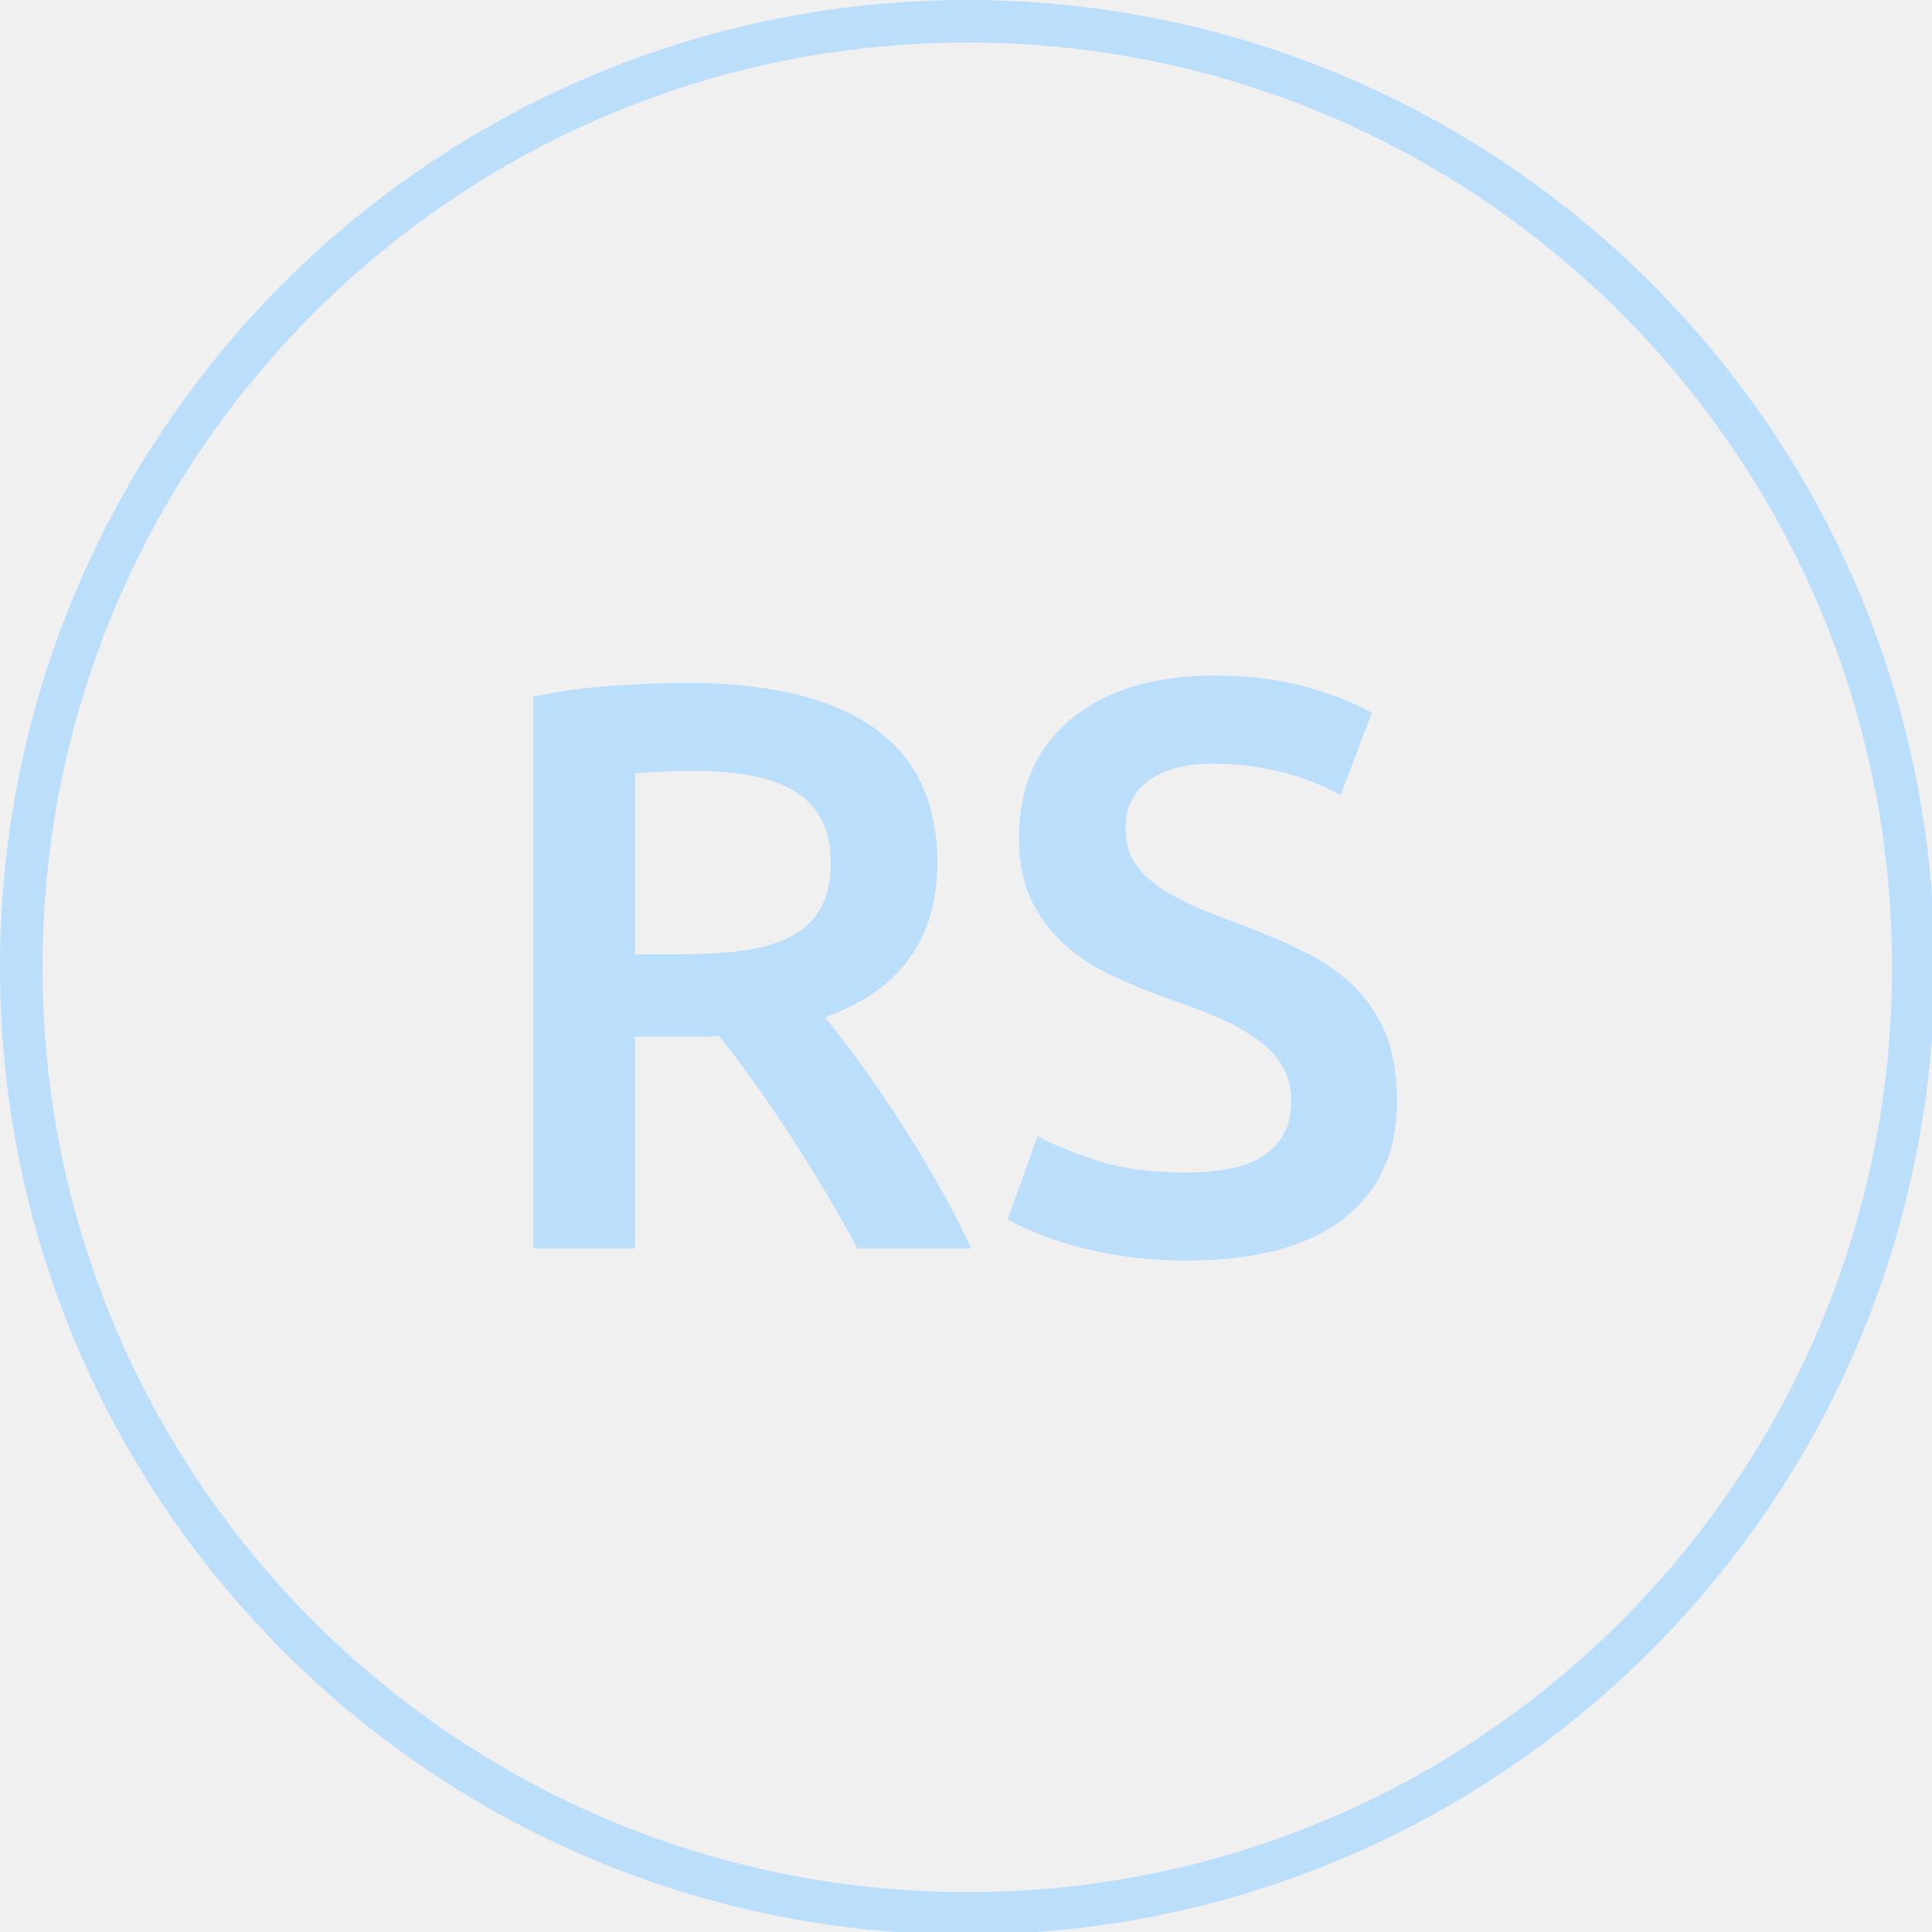
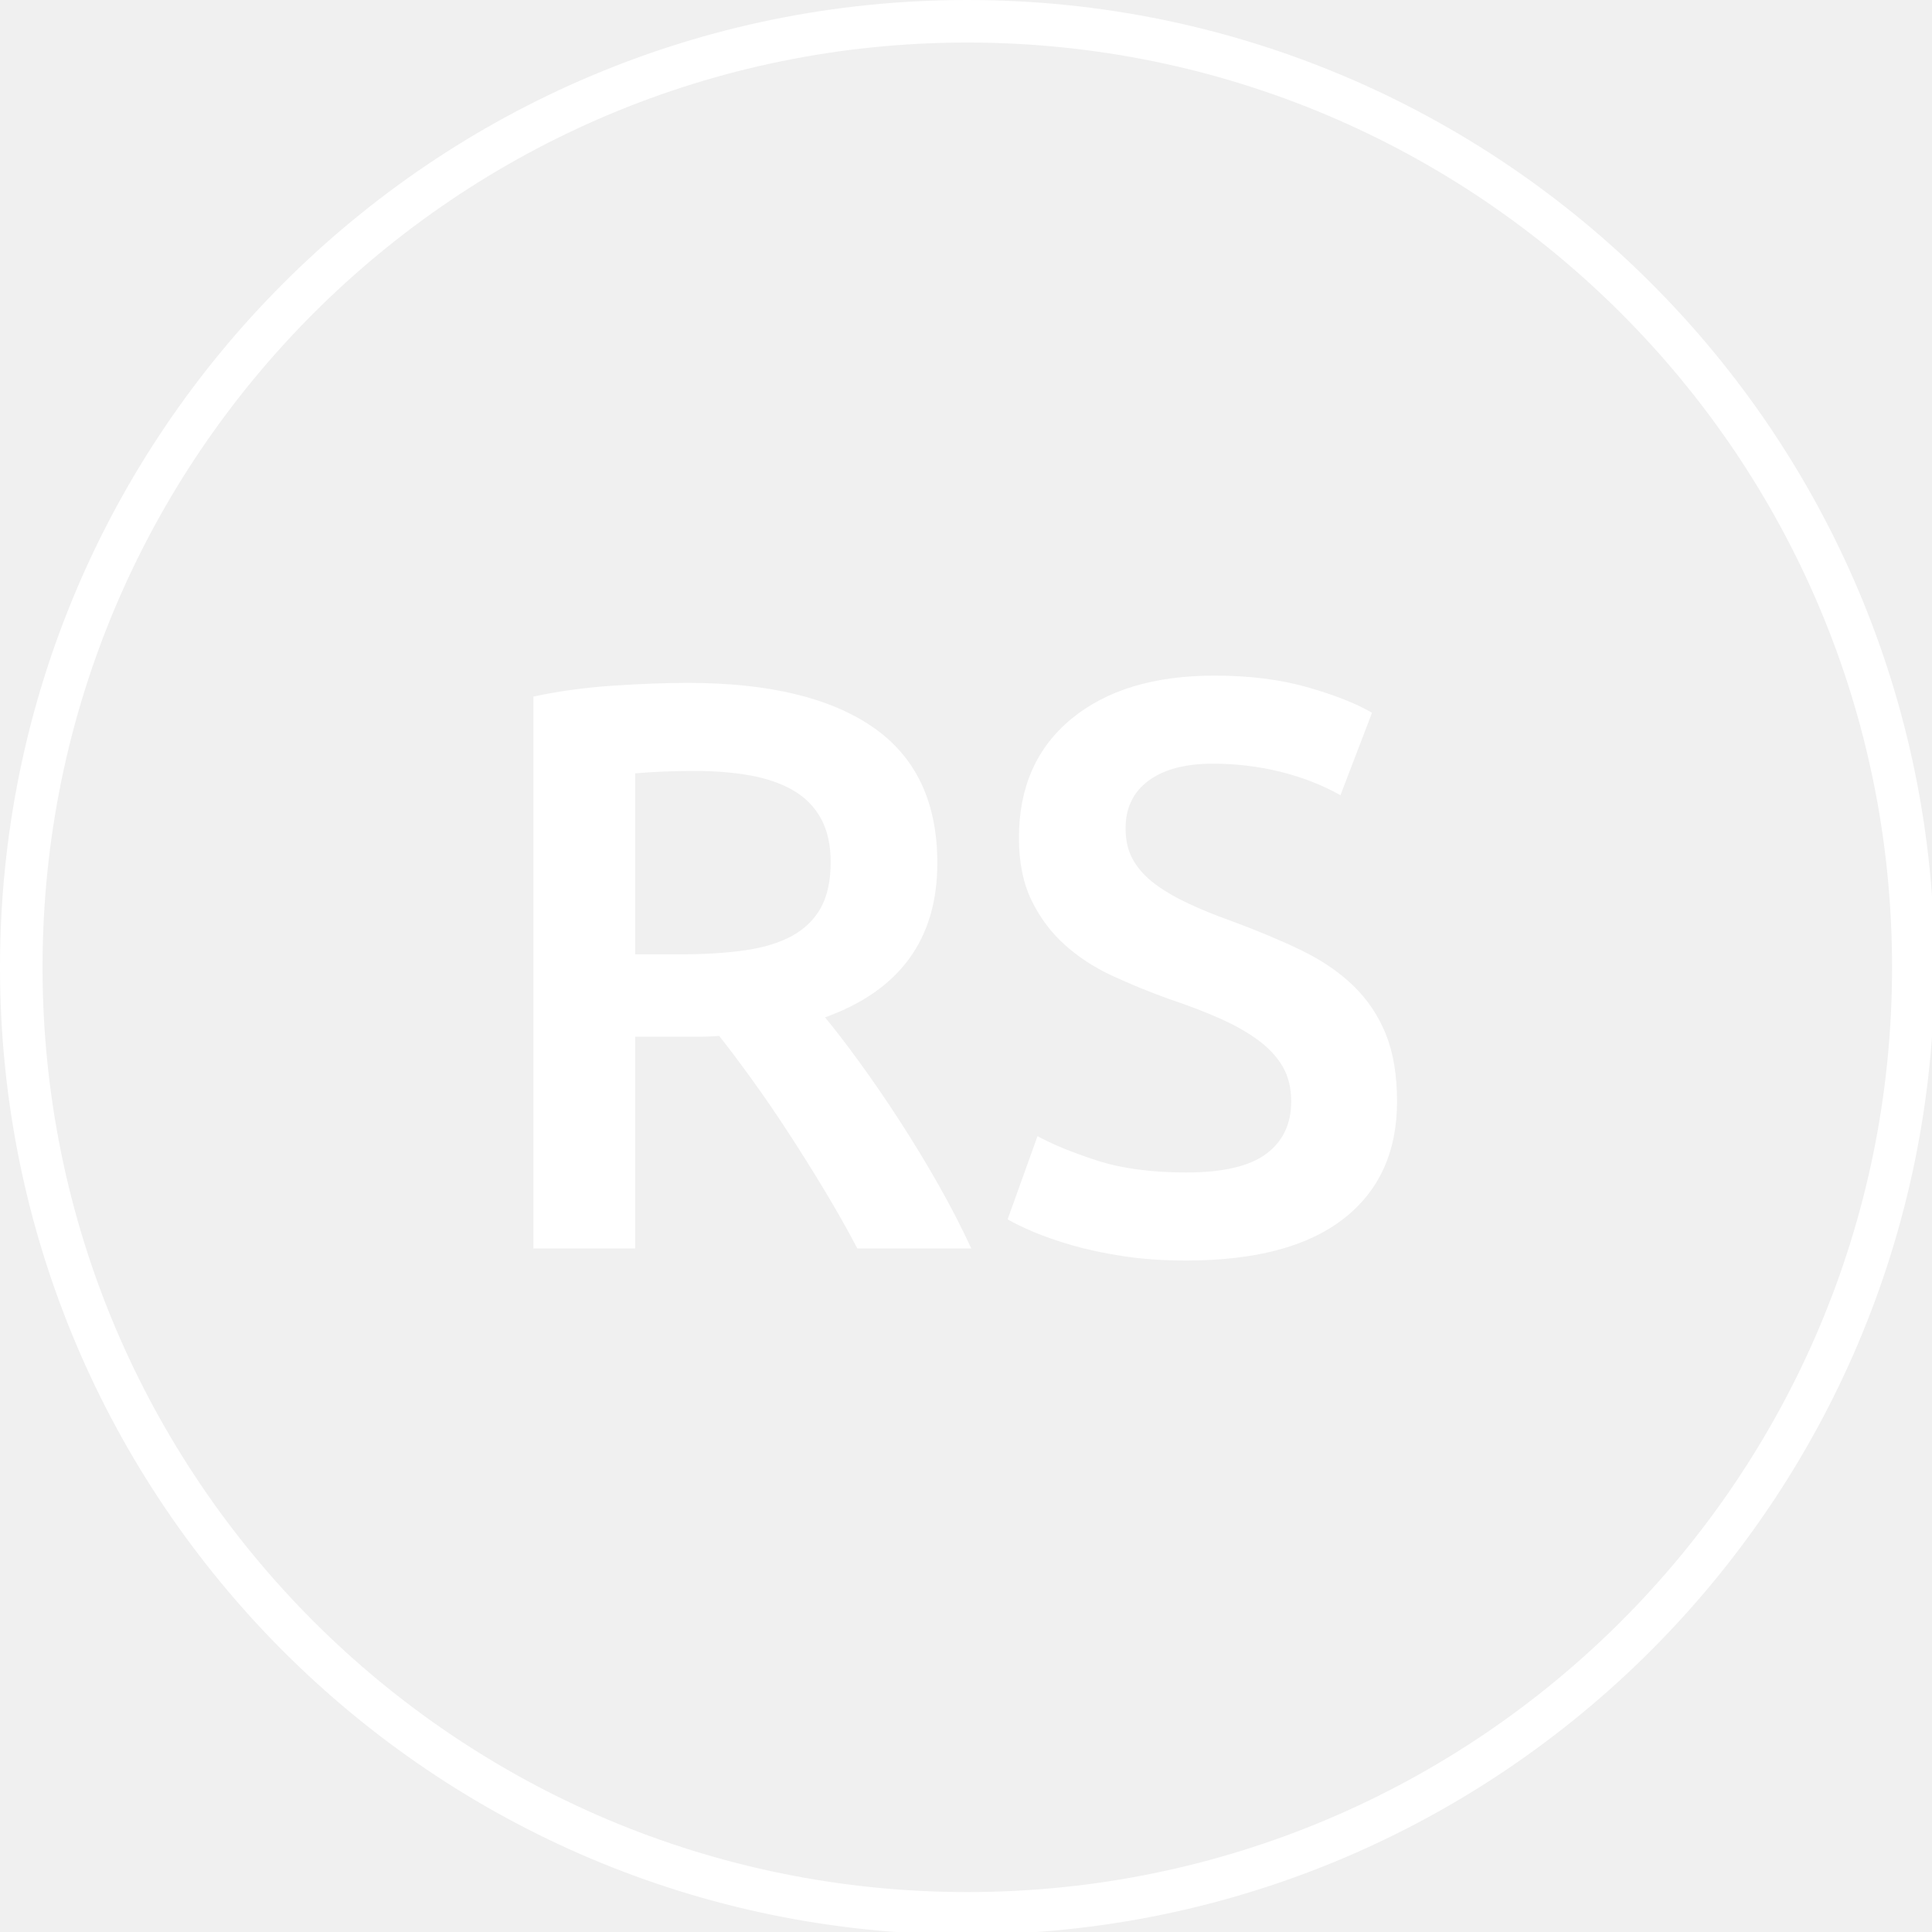
<svg xmlns="http://www.w3.org/2000/svg" x="0px" y="0px" viewBox="0 0 326 326" width="70%" height="70%">
-   <g transform="translate(0.000006234646, 0.000006234646) scale(3.120848)" fill="#BBDEFB">
+   <g transform="translate(0.000006234646, 0.000006234646) scale(3.120848)" fill="#fff">
    <path d="M52.3 104.6a52.3 52.3 0 1 1 52.3-52.3 52.4 52.4 0 0 1-52.3 52.3zm0-102.3a50 50 0 1 0 50 50 50 50 0 0 0-50-50z" />
  </g>
-   <g fill="#BBDEFB" transform="translate(78.68495, 47.06395) scale(6.816298)">
+   <g fill="#fff" transform="translate(78.68495, 47.06395) scale(6.816298)">
    <path d="M5.48 10 q3 0 4.59 1.1 t1.59 3.36 q0 2.82 -2.78 3.82 q0.38 0.46 0.86 1.12 t0.98 1.43 t0.96 1.58 t0.82 1.59 l-2.82 0 q-0.38 -0.72 -0.82 -1.45 t-0.89 -1.42 t-0.89 -1.3 t-0.82 -1.09 q-0.28 0.02 -0.48 0.02 l-0.38 0 l-1.22 0 l0 5.24 l-2.52 0 l0 -13.66 q0.92 -0.2 1.96 -0.27 t1.86 -0.07 z M5.66 12.18 q-0.8 0 -1.48 0.06 l0 4.48 l1.1 0 q0.92 0 1.62 -0.1 t1.17 -0.36 t0.71 -0.7 t0.24 -1.12 q0 -0.64 -0.24 -1.08 t-0.69 -0.7 t-1.07 -0.37 t-1.36 -0.11 z M17.82 22.12 q1.36 0 1.98 -0.46 t0.62 -1.3 q0 -0.5 -0.21 -0.86 t-0.6 -0.65 t-0.95 -0.54 t-1.28 -0.49 q-0.72 -0.26 -1.39 -0.57 t-1.18 -0.77 t-0.82 -1.1 t-0.31 -1.54 q0 -1.88 1.3 -2.95 t3.54 -1.07 q1.3 0 2.31 0.29 t1.59 0.63 l-0.78 2.04 q-0.68 -0.38 -1.49 -0.58 t-1.67 -0.2 q-1.02 0 -1.59 0.42 t-0.57 1.18 q0 0.46 0.19 0.79 t0.54 0.59 t0.82 0.48 t1.03 0.42 q0.98 0.36 1.75 0.73 t1.3 0.88 t0.81 1.2 t0.28 1.67 q0 1.88 -1.33 2.91 t-3.89 1.03 q-0.86 0 -1.57 -0.11 t-1.26 -0.27 t-0.95 -0.33 t-0.64 -0.31 l0.74 -2.06 q0.54 0.3 1.46 0.6 t2.22 0.3 z" />
  </g>
</svg>
